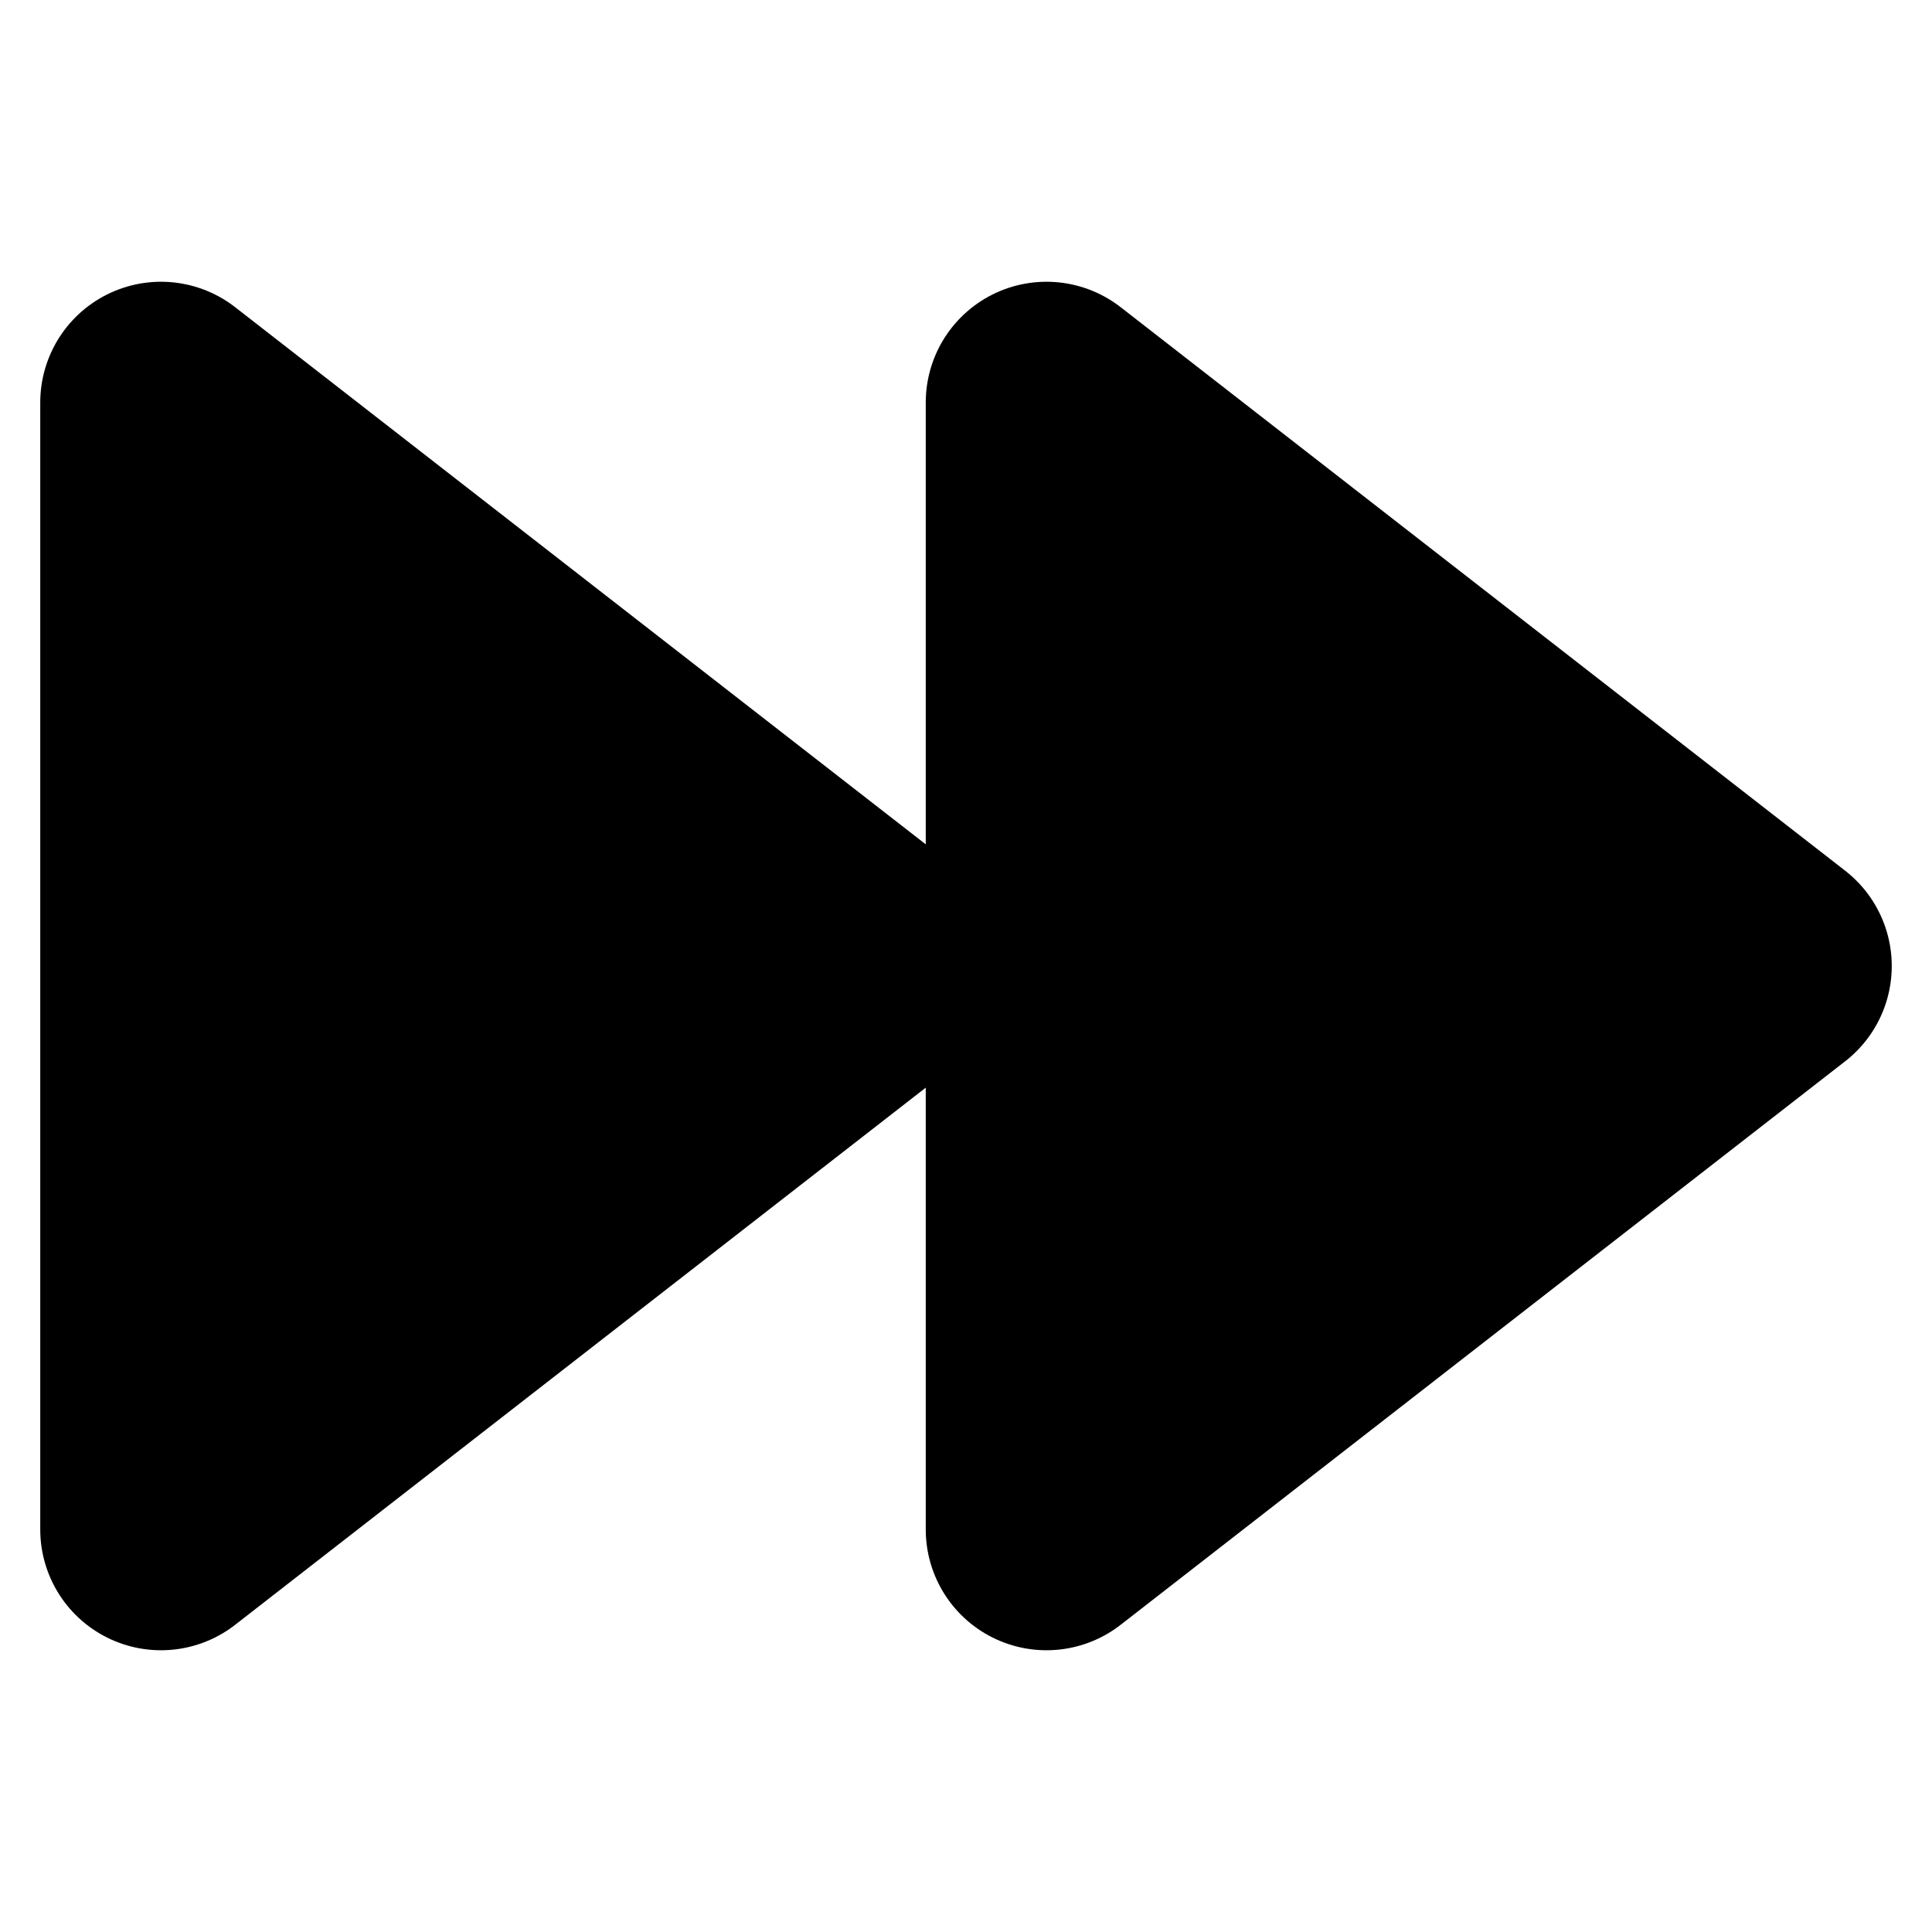
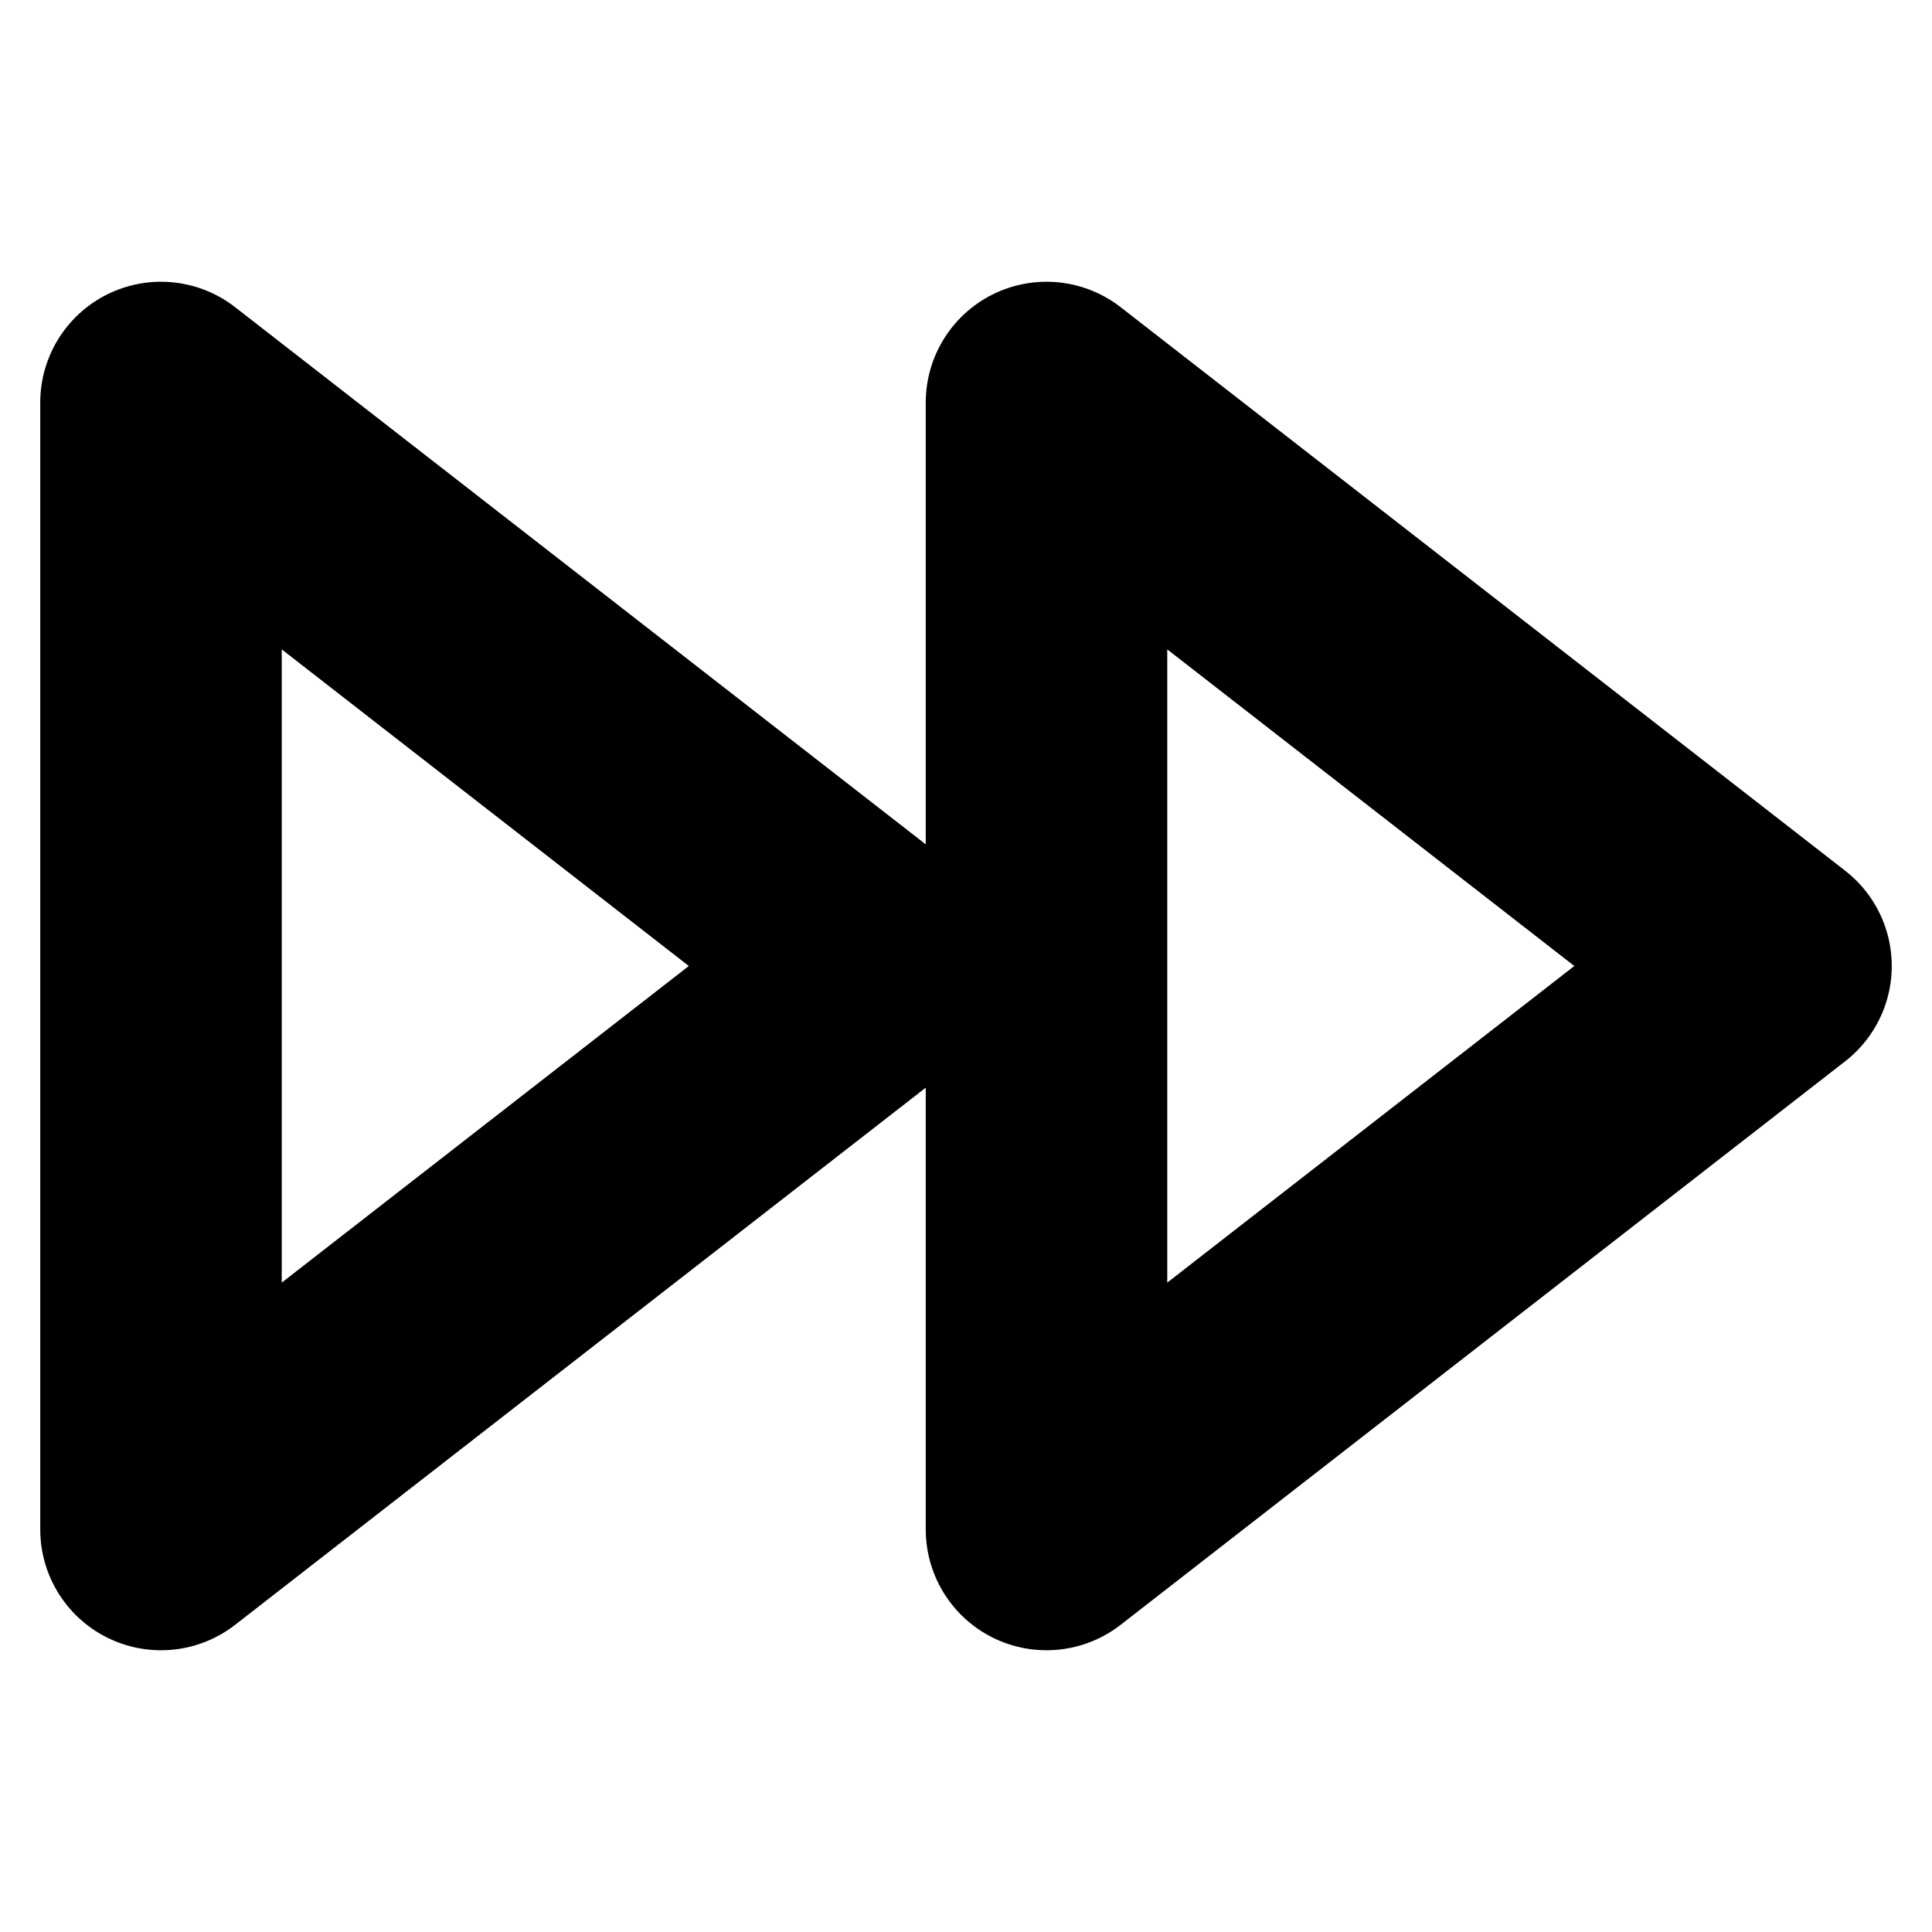
- <svg xmlns="http://www.w3.org/2000/svg" width="1em" height="1em">
-   <g id="tuiIconFastForward">
-     <svg x="50%" y="50%" width="1em" height="1em" overflow="visible" viewBox="0 0 16 16">
-       <svg x="-8" y="-8">
-         <svg width="16" height="16" viewBox="0 0 24 24" stroke="currentColor" stroke-width="3" stroke-linecap="round" stroke-linejoin="round">
-           <polygon points="13 19 22 12 13 5 13 19" />
-           <polygon points="2 19 11 12 2 5 2 19" />
-         </svg>
-       </svg>
-     </svg>
-   </g>
+ <svg xmlns="http://www.w3.org/2000/svg" class="lucide lucide-fast-forward" width="24" height="24" viewBox="0 0 24 24" fill="none" stroke="currentColor" stroke-width="3" stroke-linecap="round" stroke-linejoin="round">
+   <polygon points="13 19 22 12 13 5 13 19" />
+   <polygon points="2 19 11 12 2 5 2 19" />
</svg>
